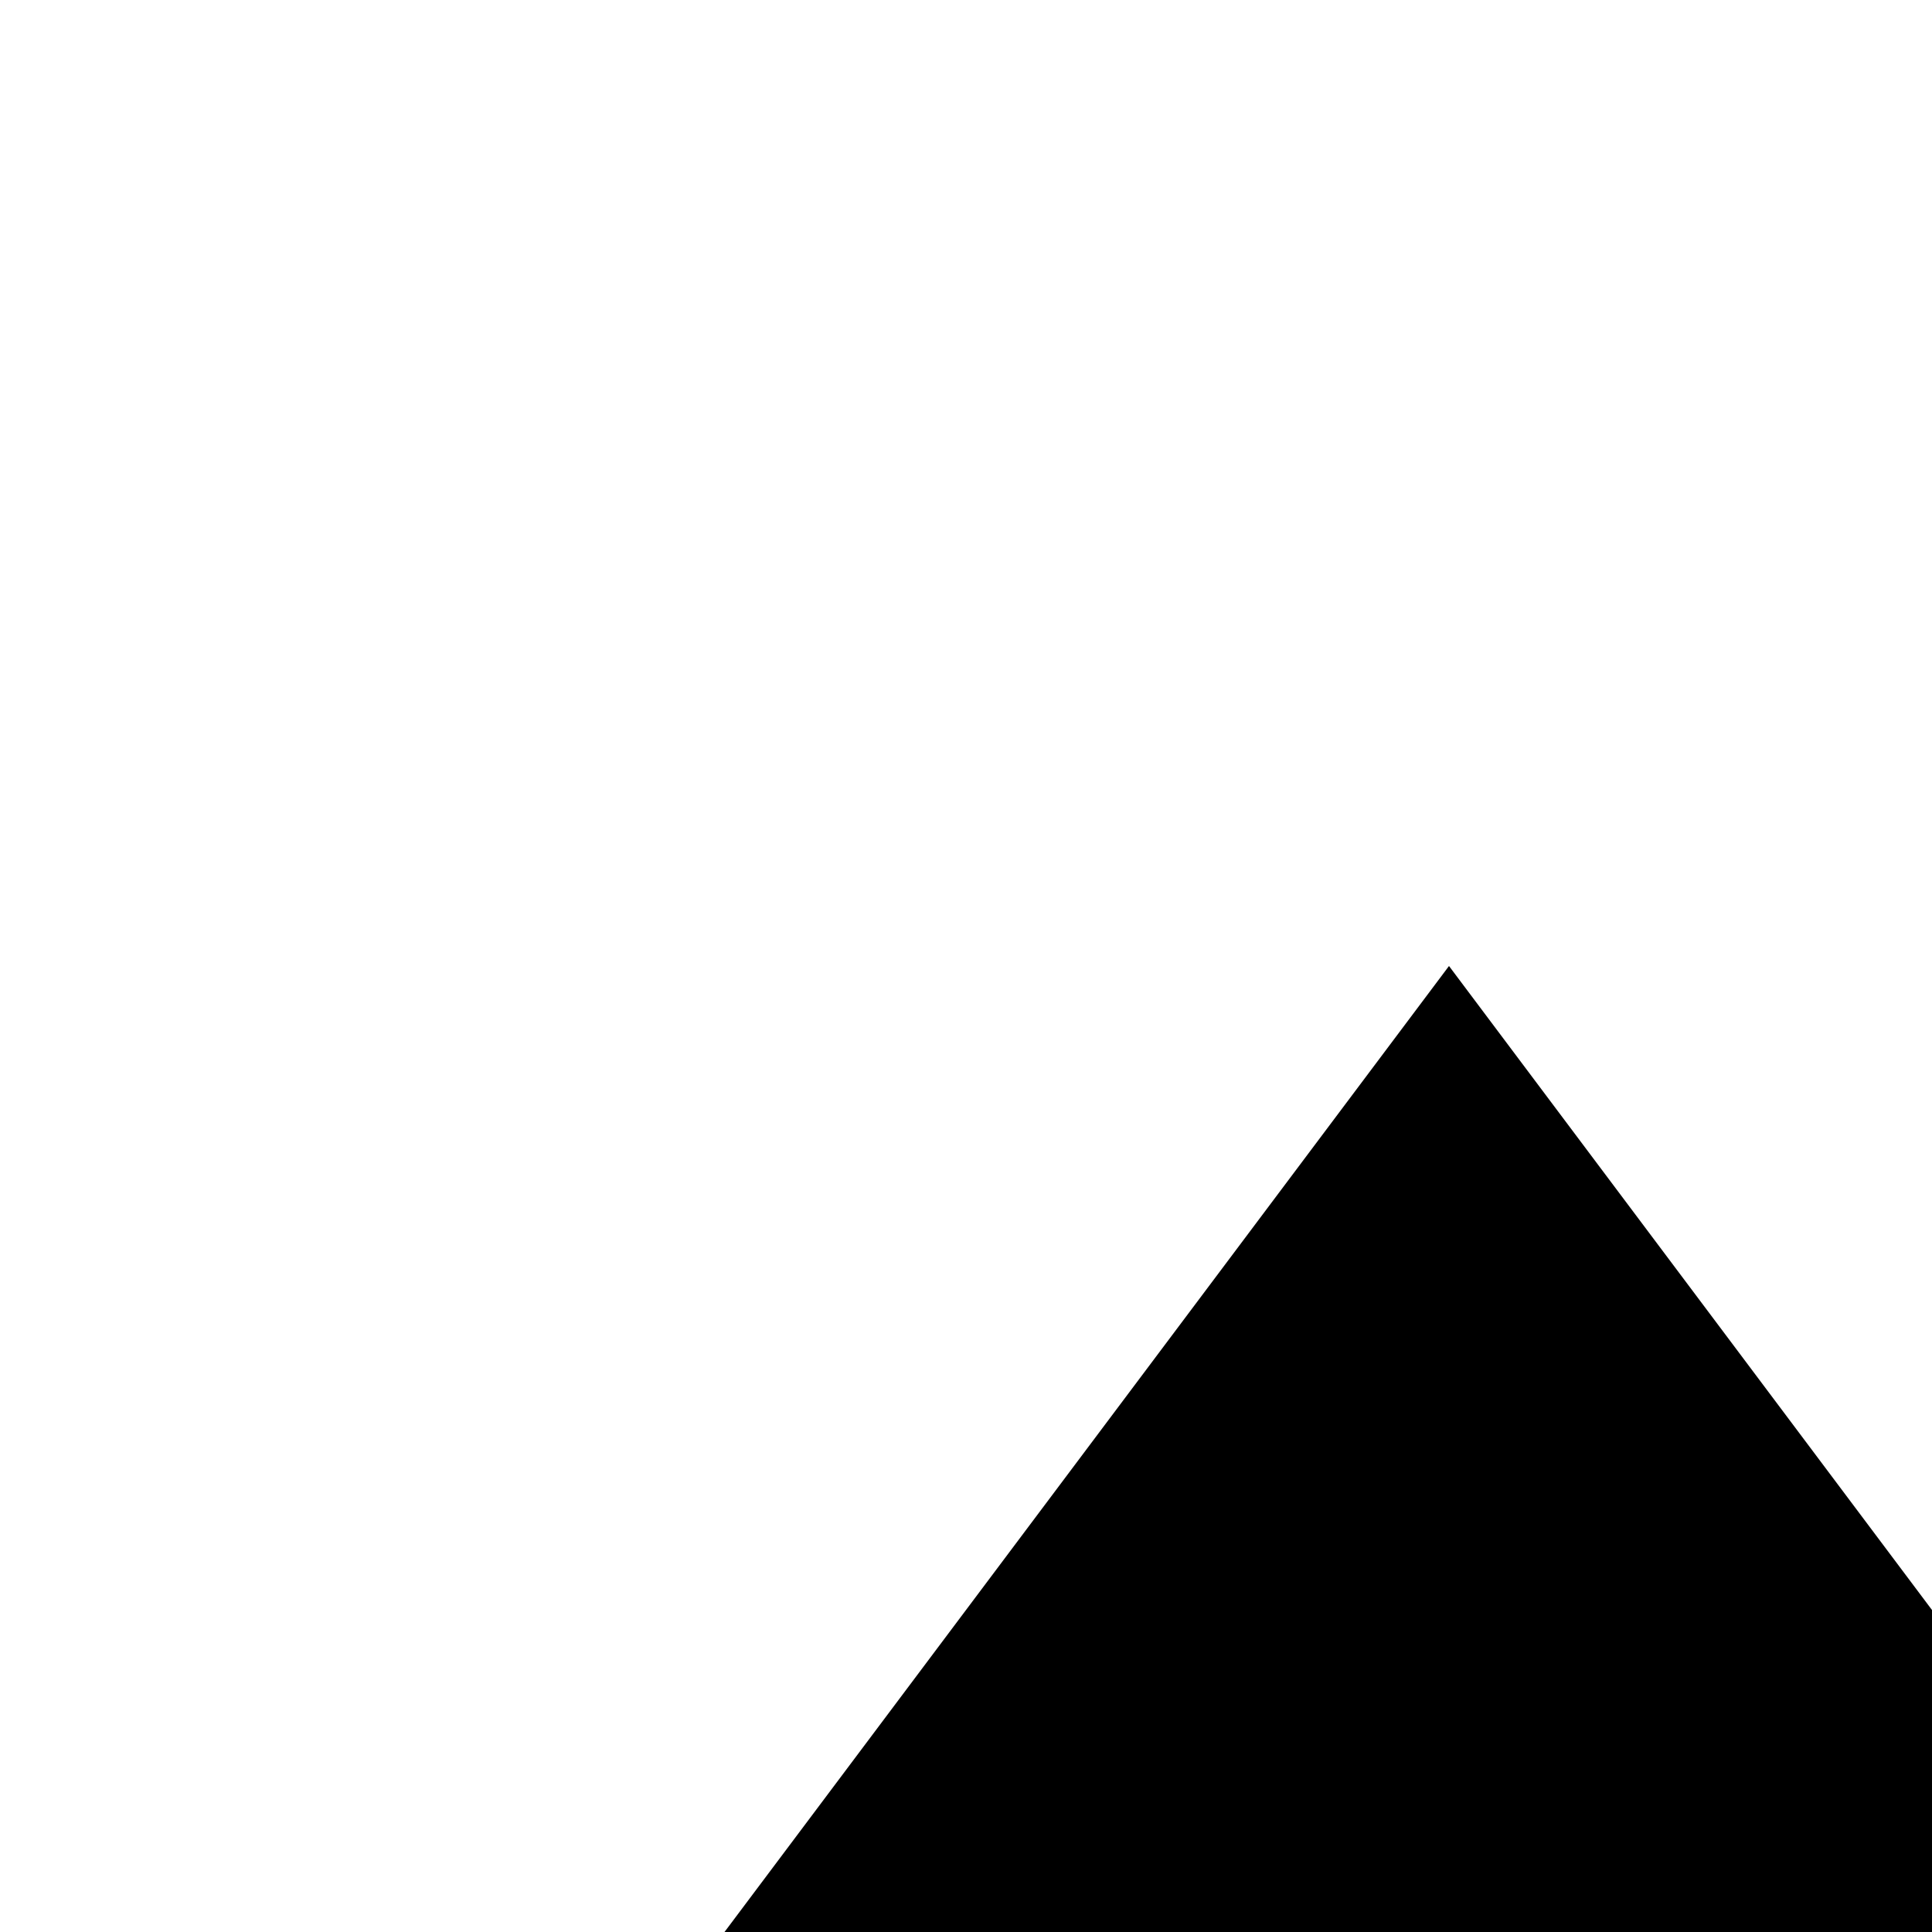
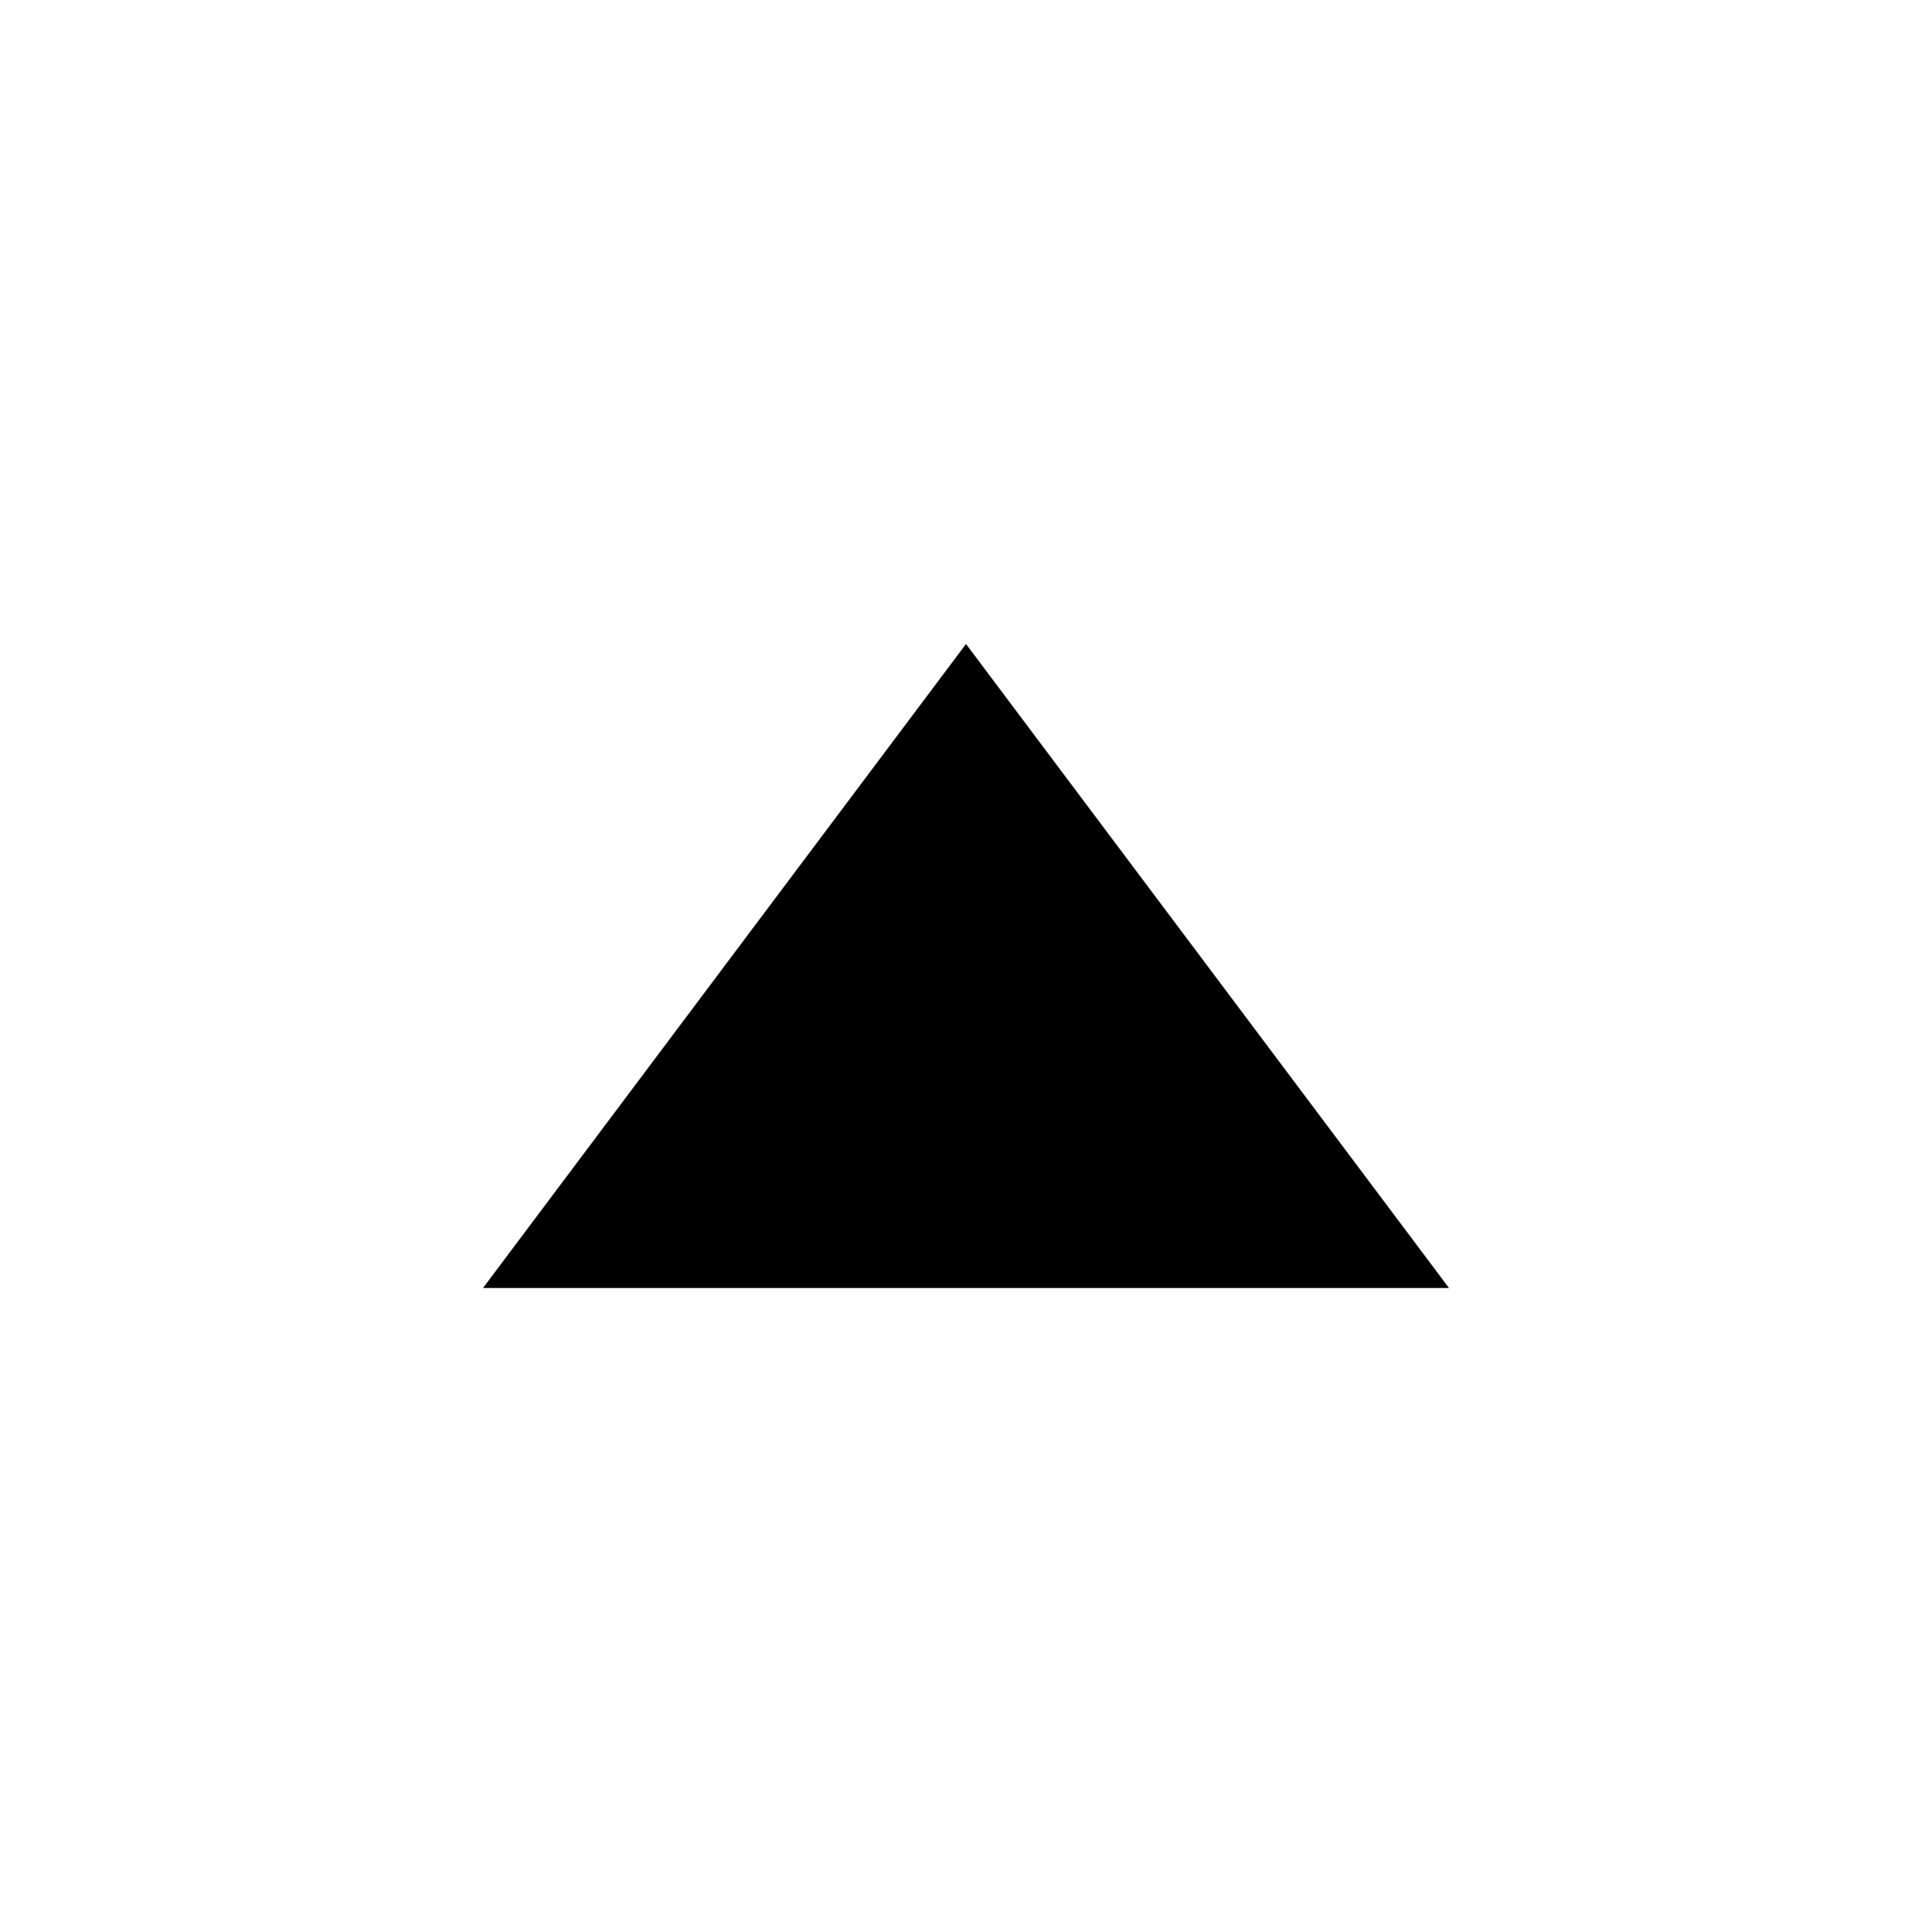
- <svg xmlns="http://www.w3.org/2000/svg" viewBox="0 0 16 16">
+ <svg xmlns="http://www.w3.org/2000/svg" viewBox="0 0 24 24">
  <path d="M6 16 L18 16 L12 8 Z" fill="currentColor" stroke="currentColor" stroke-width="0" stroke-linecap="round" stroke-linejoin="round" />
</svg>
